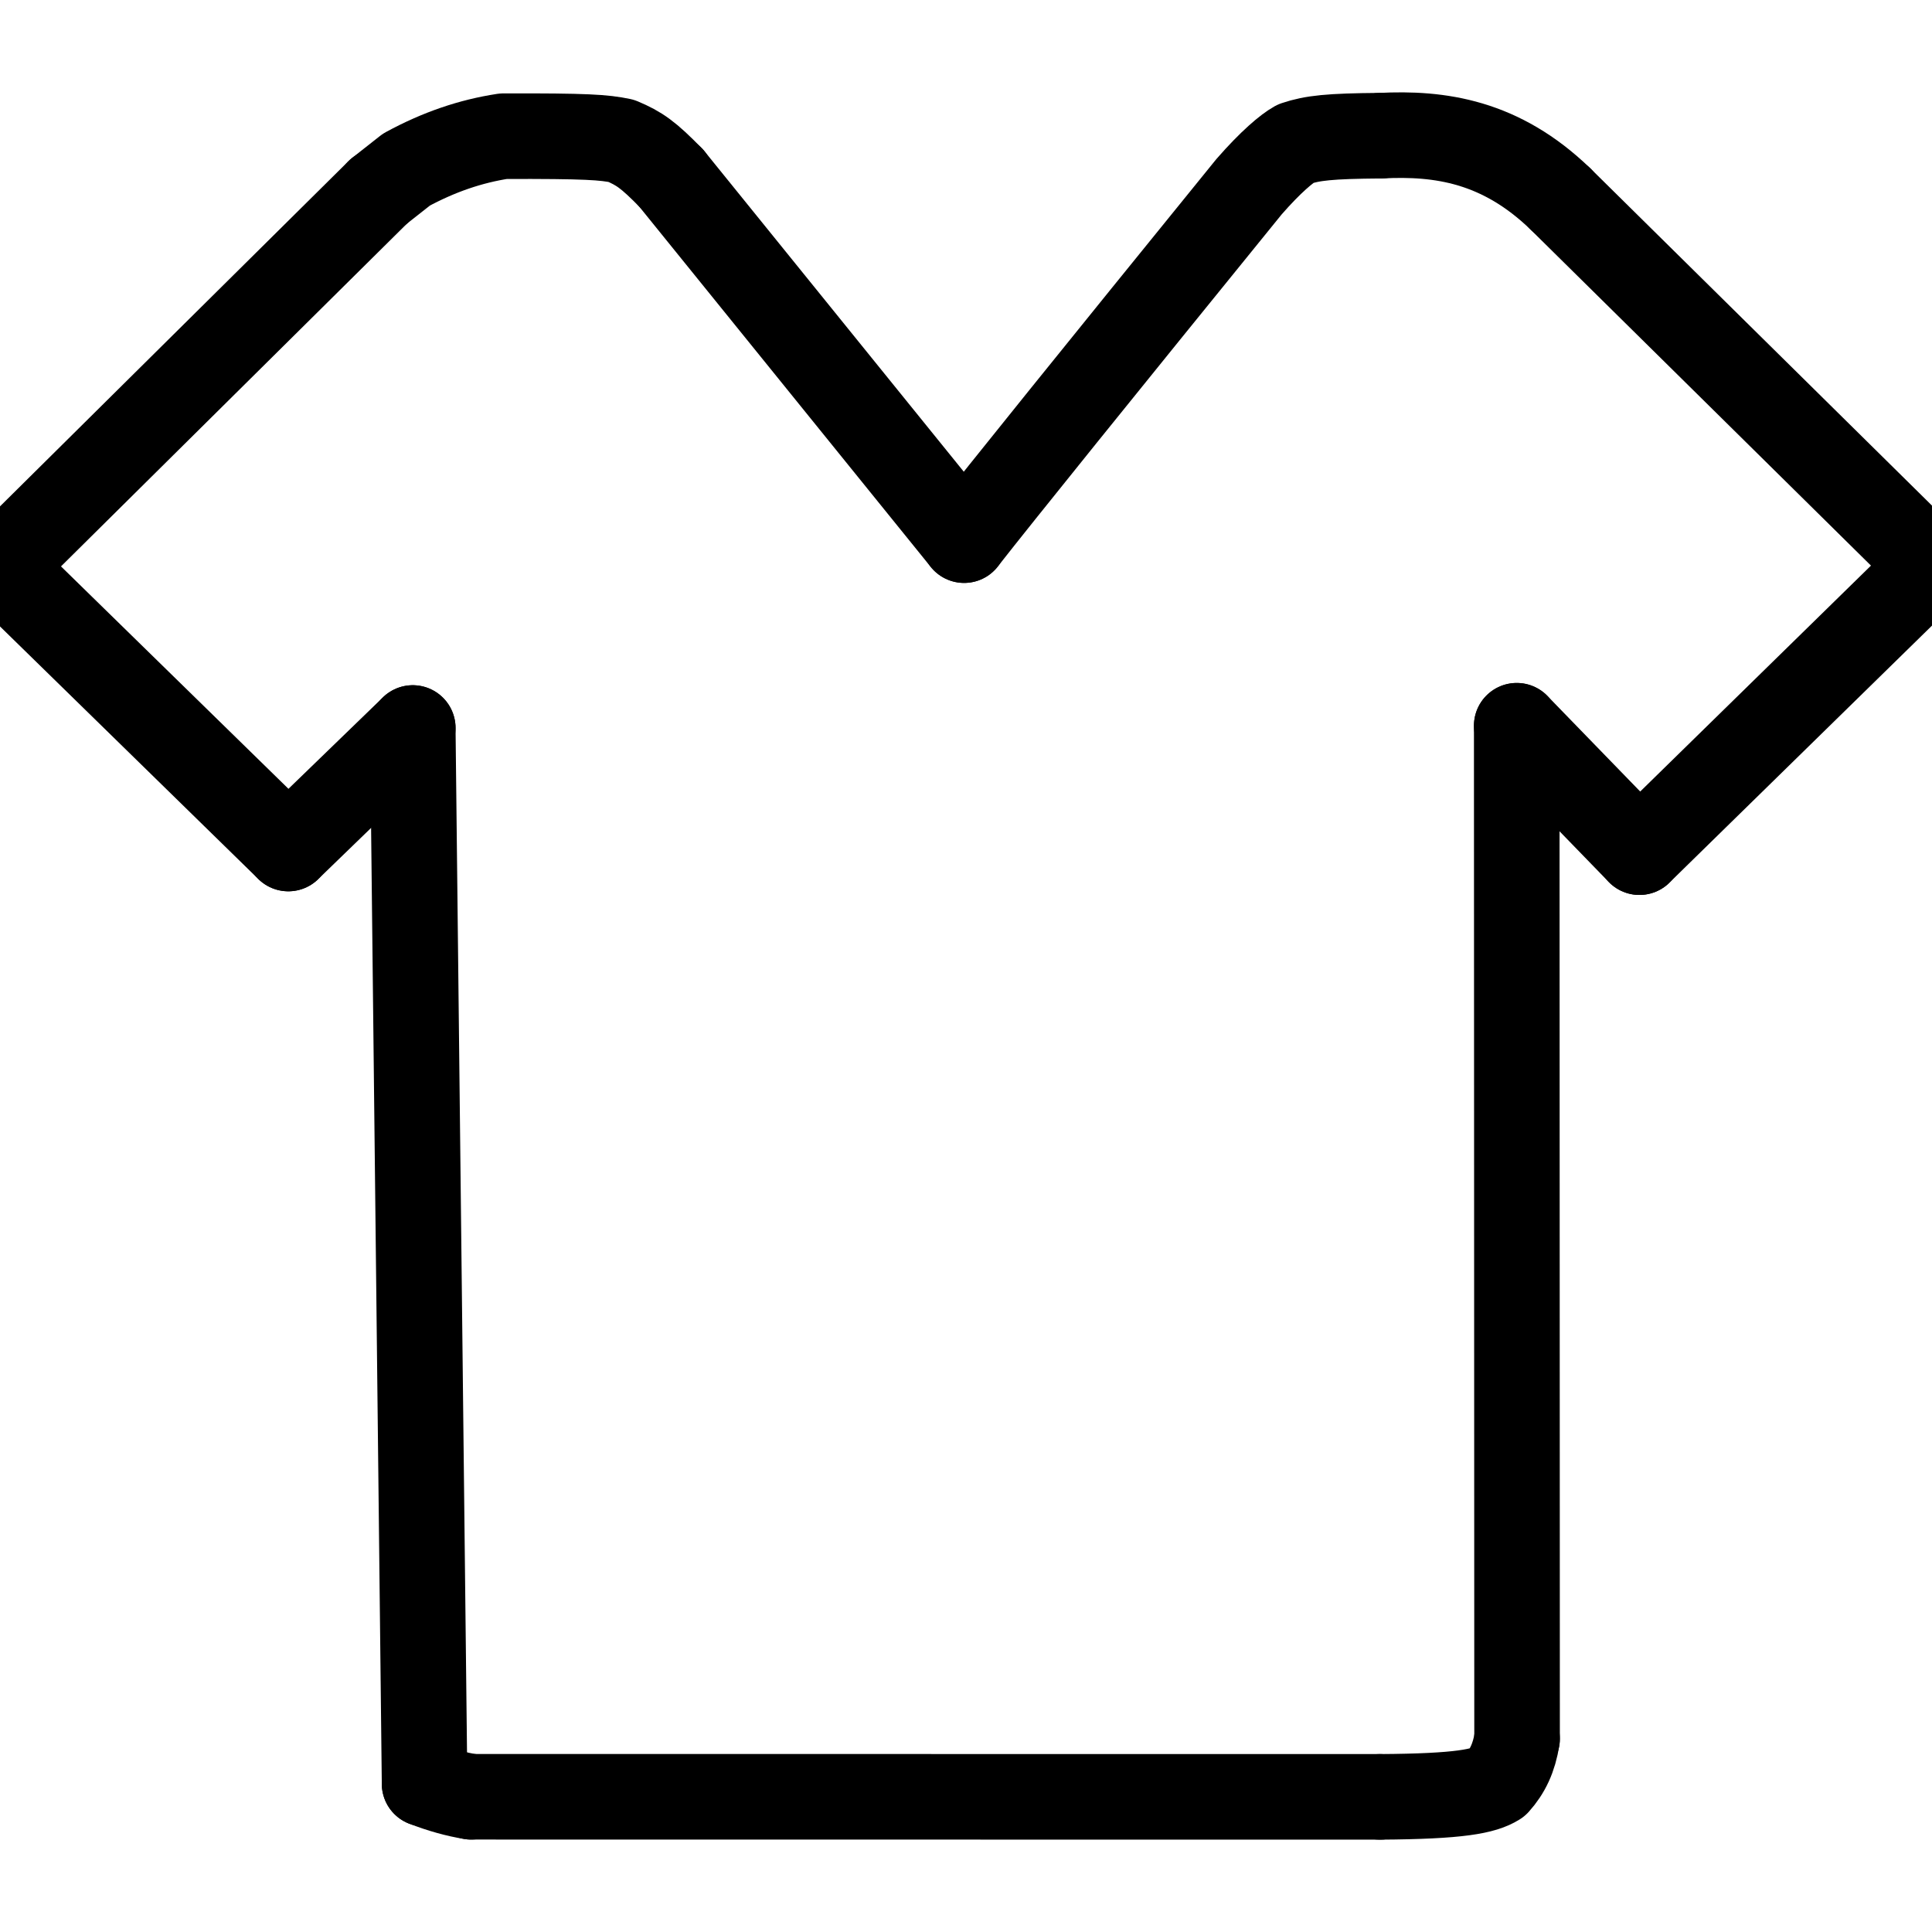
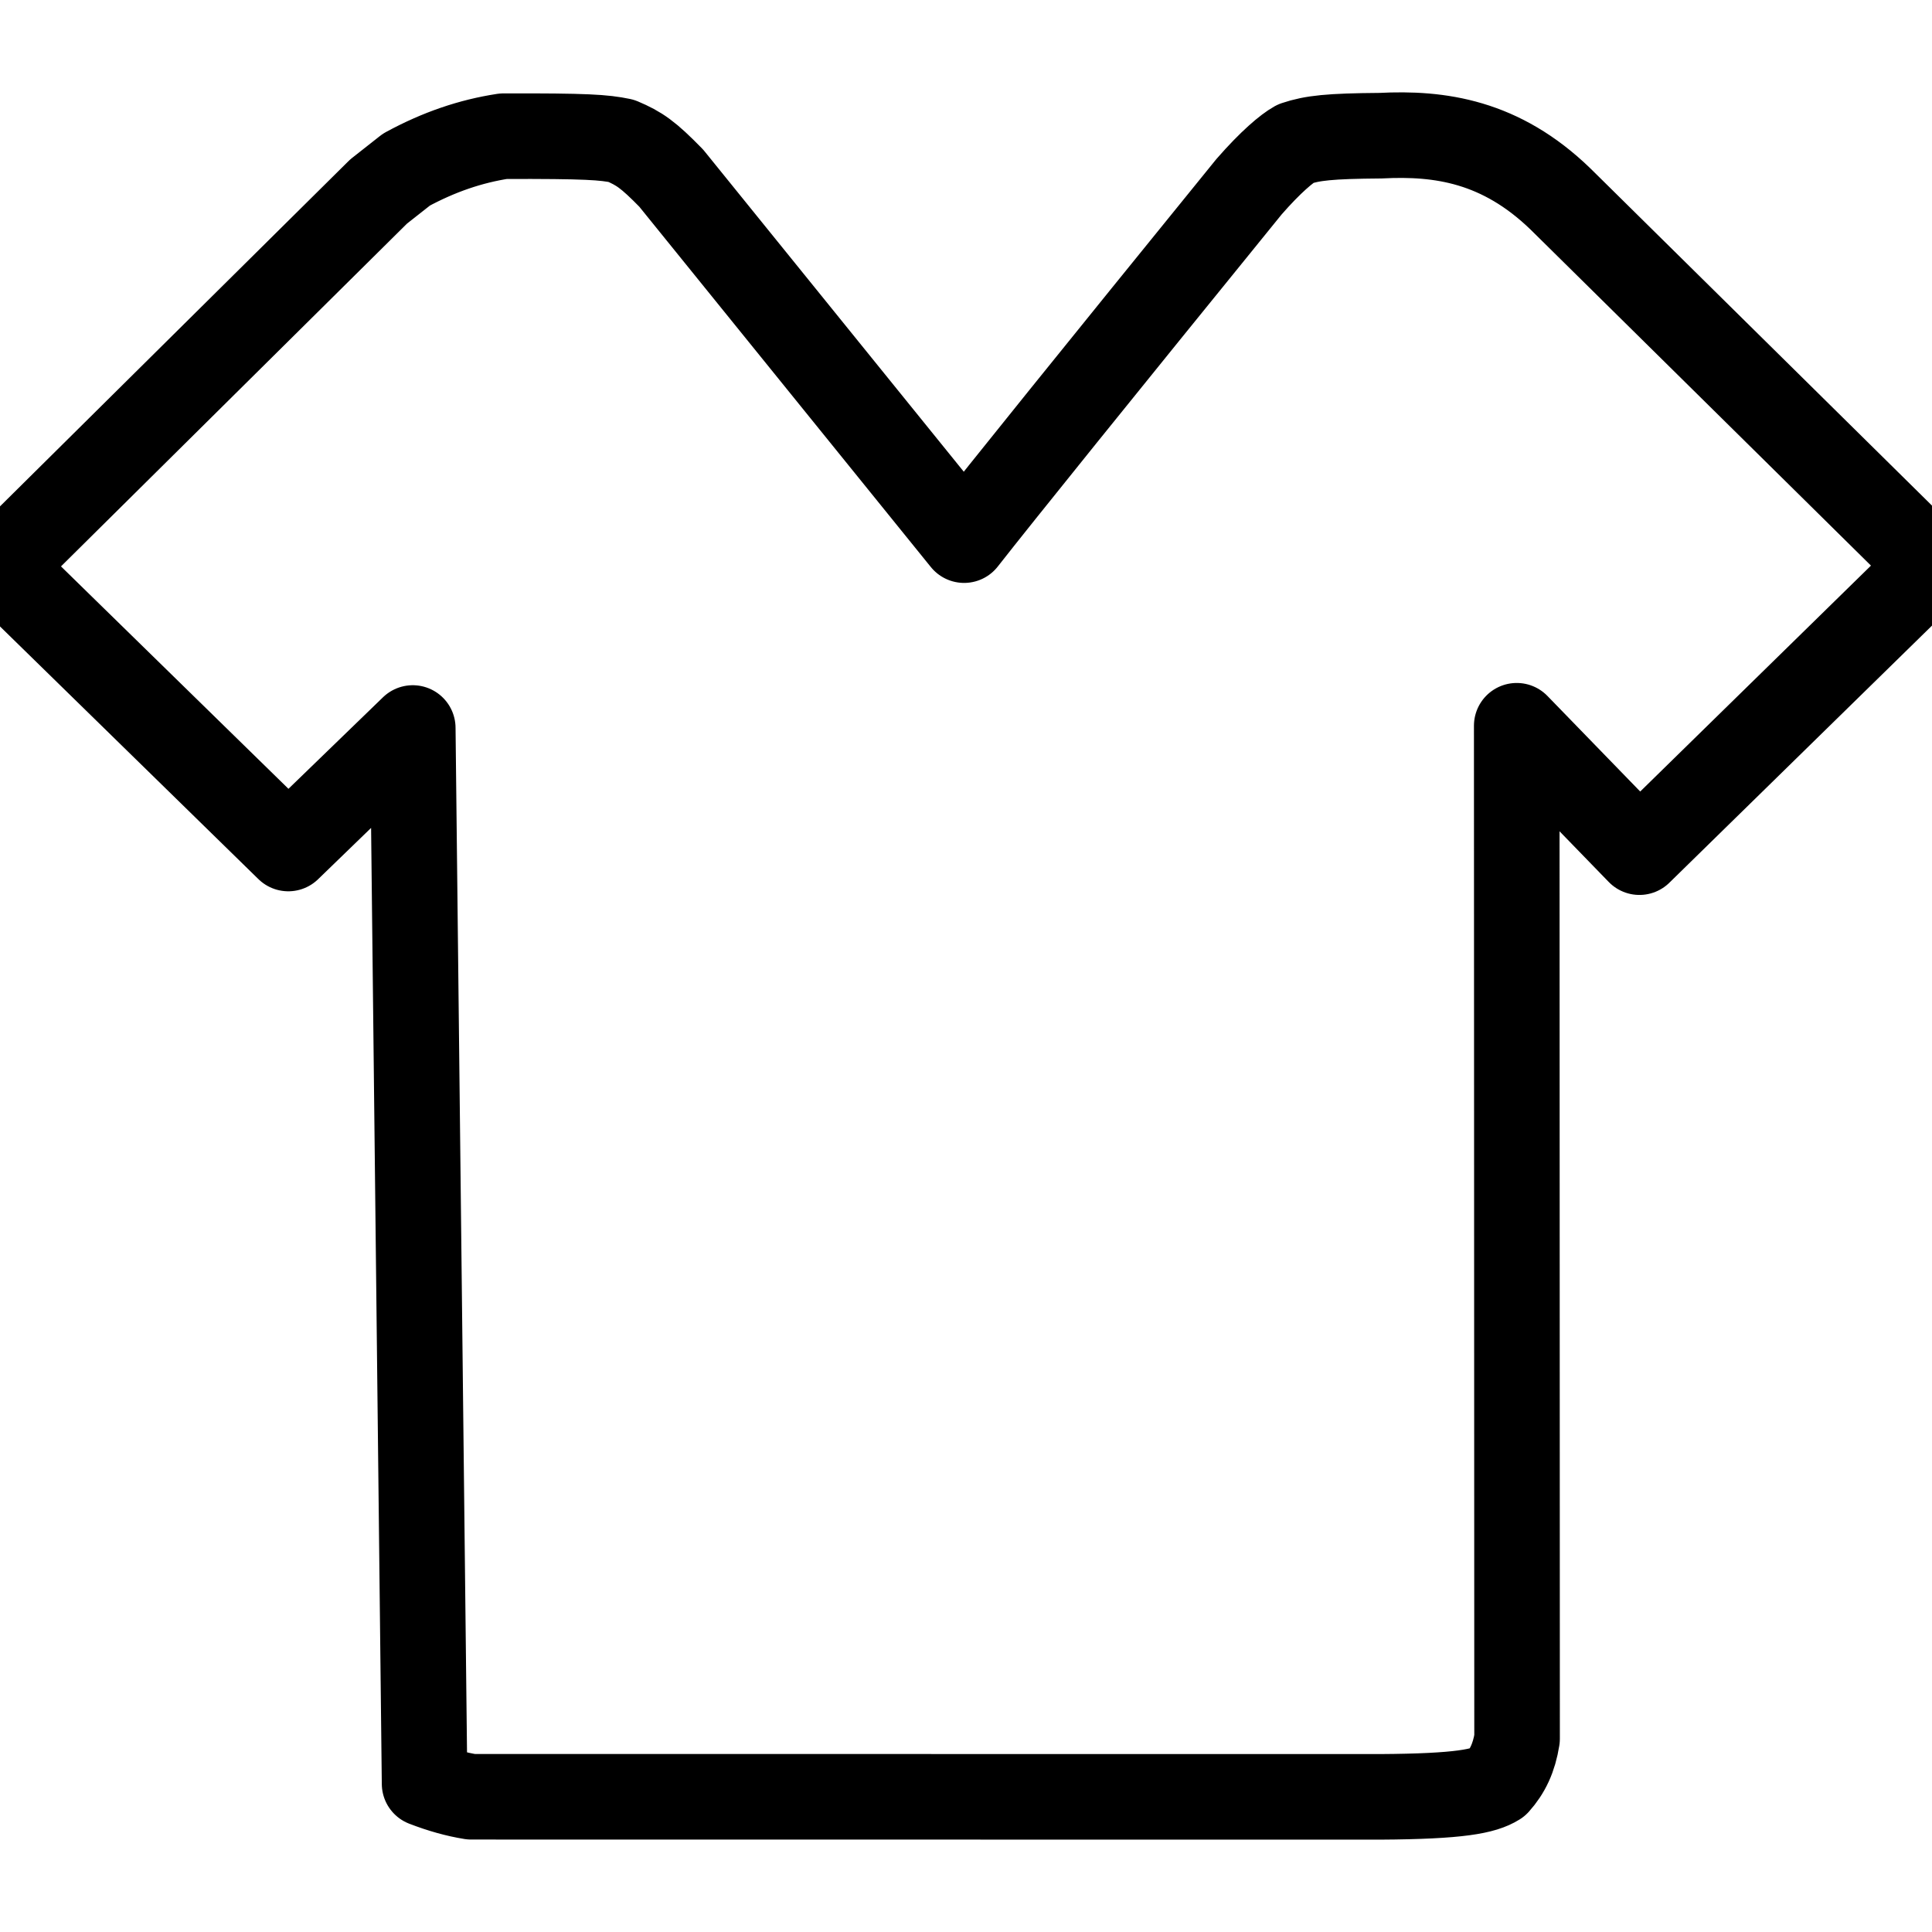
- <svg xmlns="http://www.w3.org/2000/svg" width="1024" height="1024" viewBox="4 74.924 1016 873.863" class="colorable-icon" data-export-recolorable-svg="true" overflow="visible">
-   <g fill="none" stroke="black" stroke-width="45" stroke-linecap="round" stroke-linejoin="round">
-     <path d="M 801.798,918.213 C 800.209,928.324 796.737,935.458 791.252,941.567 C 784.453,945.807 771.923,948.544 729.722,948.787" data-line="nan" stroke-width="45.0" />
-     <path d="M 251.791,948.736 Q 240.113,946.865 227.281,941.896" data-line="nan" stroke-width="45.0" />
-     <path d="M 356.979,97.529 C 344.815,85.088 340.262,81.972 330.736,77.925 C 321.549,76.034 312.646,75.343 268.742,75.476 C 251.552,78.117 234.947,83.705 217.742,93.041 L 203.089,104.58" data-line="nan" stroke-width="45.0" />
-     <path d="M 730.031,75.208 C 703.095,75.414 694.214,76.406 685.239,79.41 C 680.795,81.892 672.354,88.844 660.792,102.102 Q 540.341,250.491 511.006,287.901" data-line="nan" stroke-width="45.0" />
-     <path d="M 511.006,287.901 L 356.979,97.529" data-line="0.0" stroke-width="45.0" />
-     <path d="M 1020.0,301.363 L 824.58,108.455" data-line="1.0" stroke-width="45.0" />
-     <path d="M 1020.0,301.363 L 866.145,451.988" data-line="2.0" stroke-width="45.0" />
-     <path d="M 866.145,451.988 L 801.618,385.512" data-line="3.0" stroke-width="45.0" />
-     <path d="M 227.281,941.896 L 221.063,386.698" data-line="5.0" stroke-width="45.0" />
-     <path d="M 221.063,386.698 L 155.618,450.07" data-line="6.0" stroke-width="45.0" />
-     <path d="M 155.618,450.07 L 4.0,301.817" data-line="7.0" stroke-width="45.0" />
-     <path d="M 203.089,104.58 L 4.0,301.817" data-line="9.0" stroke-width="45.0" />
-     <path d="M 801.618,385.512 L 801.798,918.213" data-line="9.0" stroke-width="45.0" />
-     <path d="M 824.58,108.455 C 793.177,78.091 761.191,73.597 730.031,75.208" data-line="10.0" stroke-width="45.0" />
-     <path d="M 729.722,948.787 L 251.791,948.736" data-line="11.0" stroke-width="45.0" />
-   </g>
+ <svg xmlns="http://www.w3.org/2000/svg" width="1024" height="1024" class="colorable-icon" overflow="visible" viewBox="4 74.924 1016 873.863">
+   <path fill="none" stroke="#000" stroke-linecap="round" stroke-linejoin="round" stroke-width="45" d="M801.798 918.213c-1.589 10.111-5.061 17.245-10.546 23.354-6.799 4.24-19.329 6.977-61.53 7.22m-477.931-.051q-11.678-1.871-24.51-6.84M356.979 97.529c-12.164-12.441-16.717-15.557-26.243-19.604-9.187-1.891-18.09-2.582-61.994-2.449-17.19 2.641-33.795 8.229-51 17.565l-14.653 11.539m526.942-29.372c-26.936.206-35.817 1.198-44.792 4.202-4.444 2.482-12.885 9.434-24.447 22.692Q540.341 250.491 511.006 287.901m0 0L356.979 97.529M1020 301.363 824.58 108.455M1020 301.363 866.145 451.988m0 0-64.527-66.476M227.281 941.896l-6.218-555.198m0 0-65.445 63.372m0 0L4 301.817M203.089 104.58 4 301.817m797.618 83.695.18 532.701m22.782-809.758c-31.403-30.364-63.389-34.858-94.549-33.247m-.309 873.579-477.931-.051" />
</svg>
